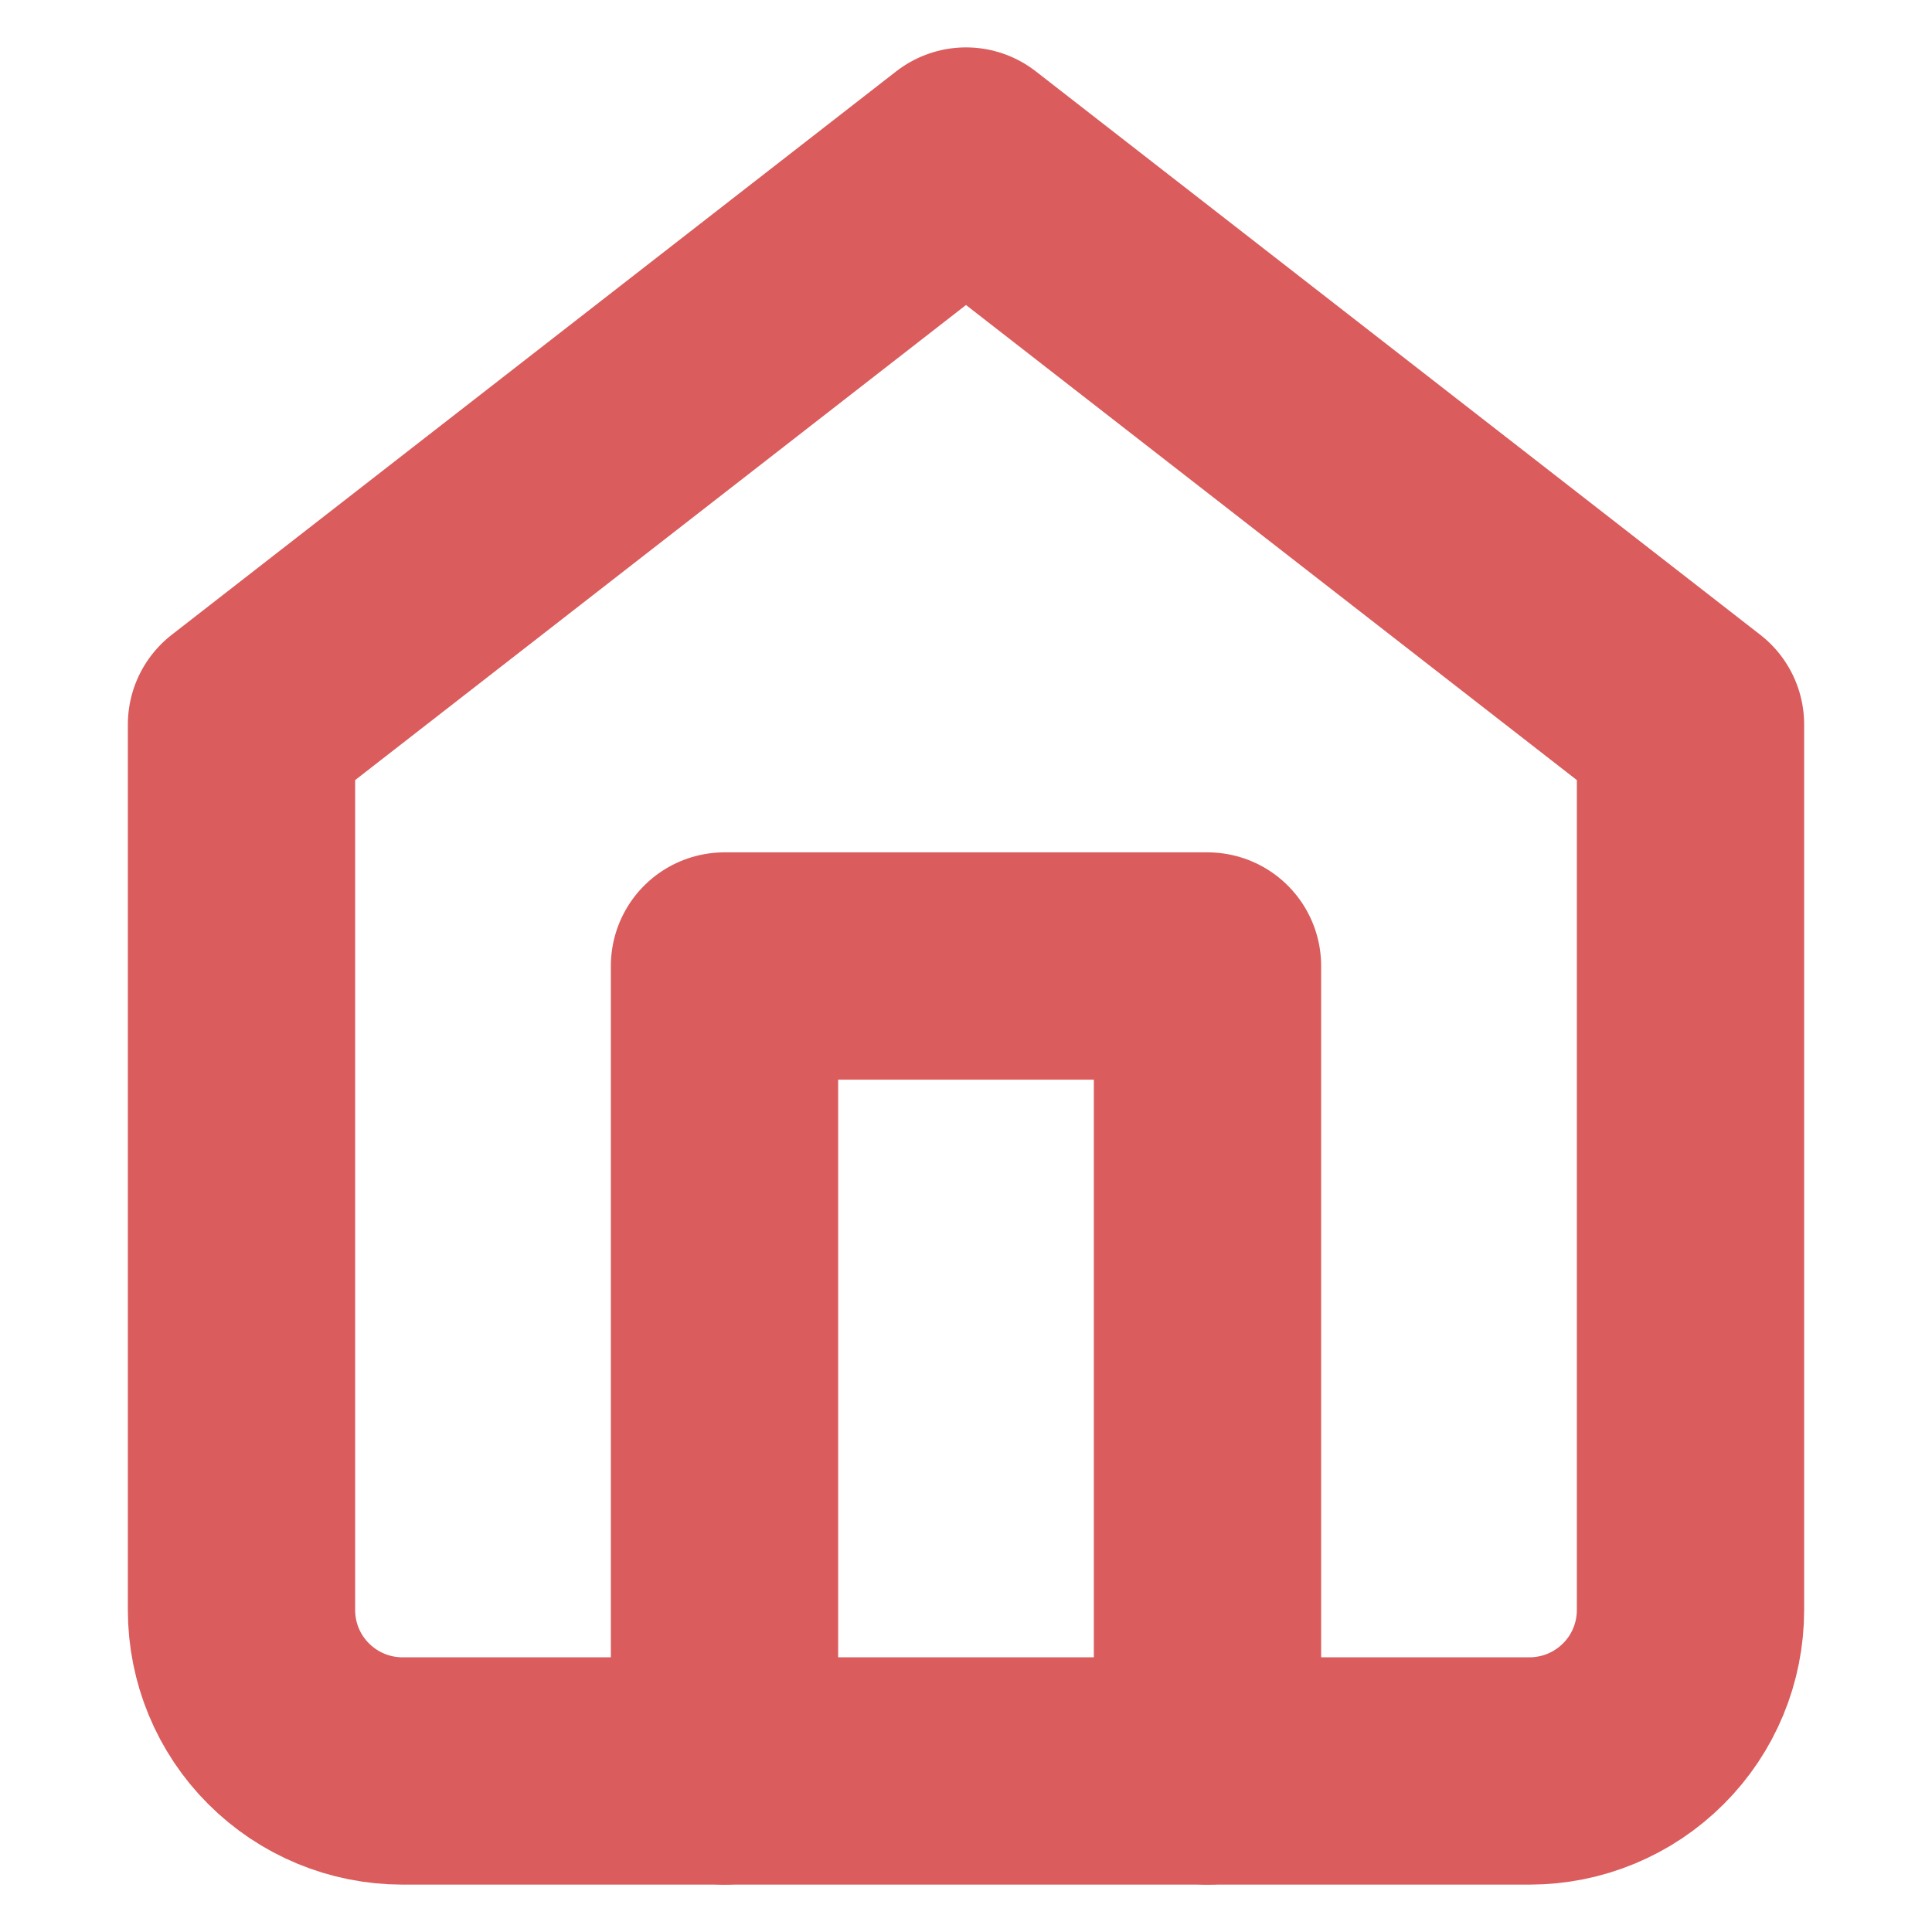
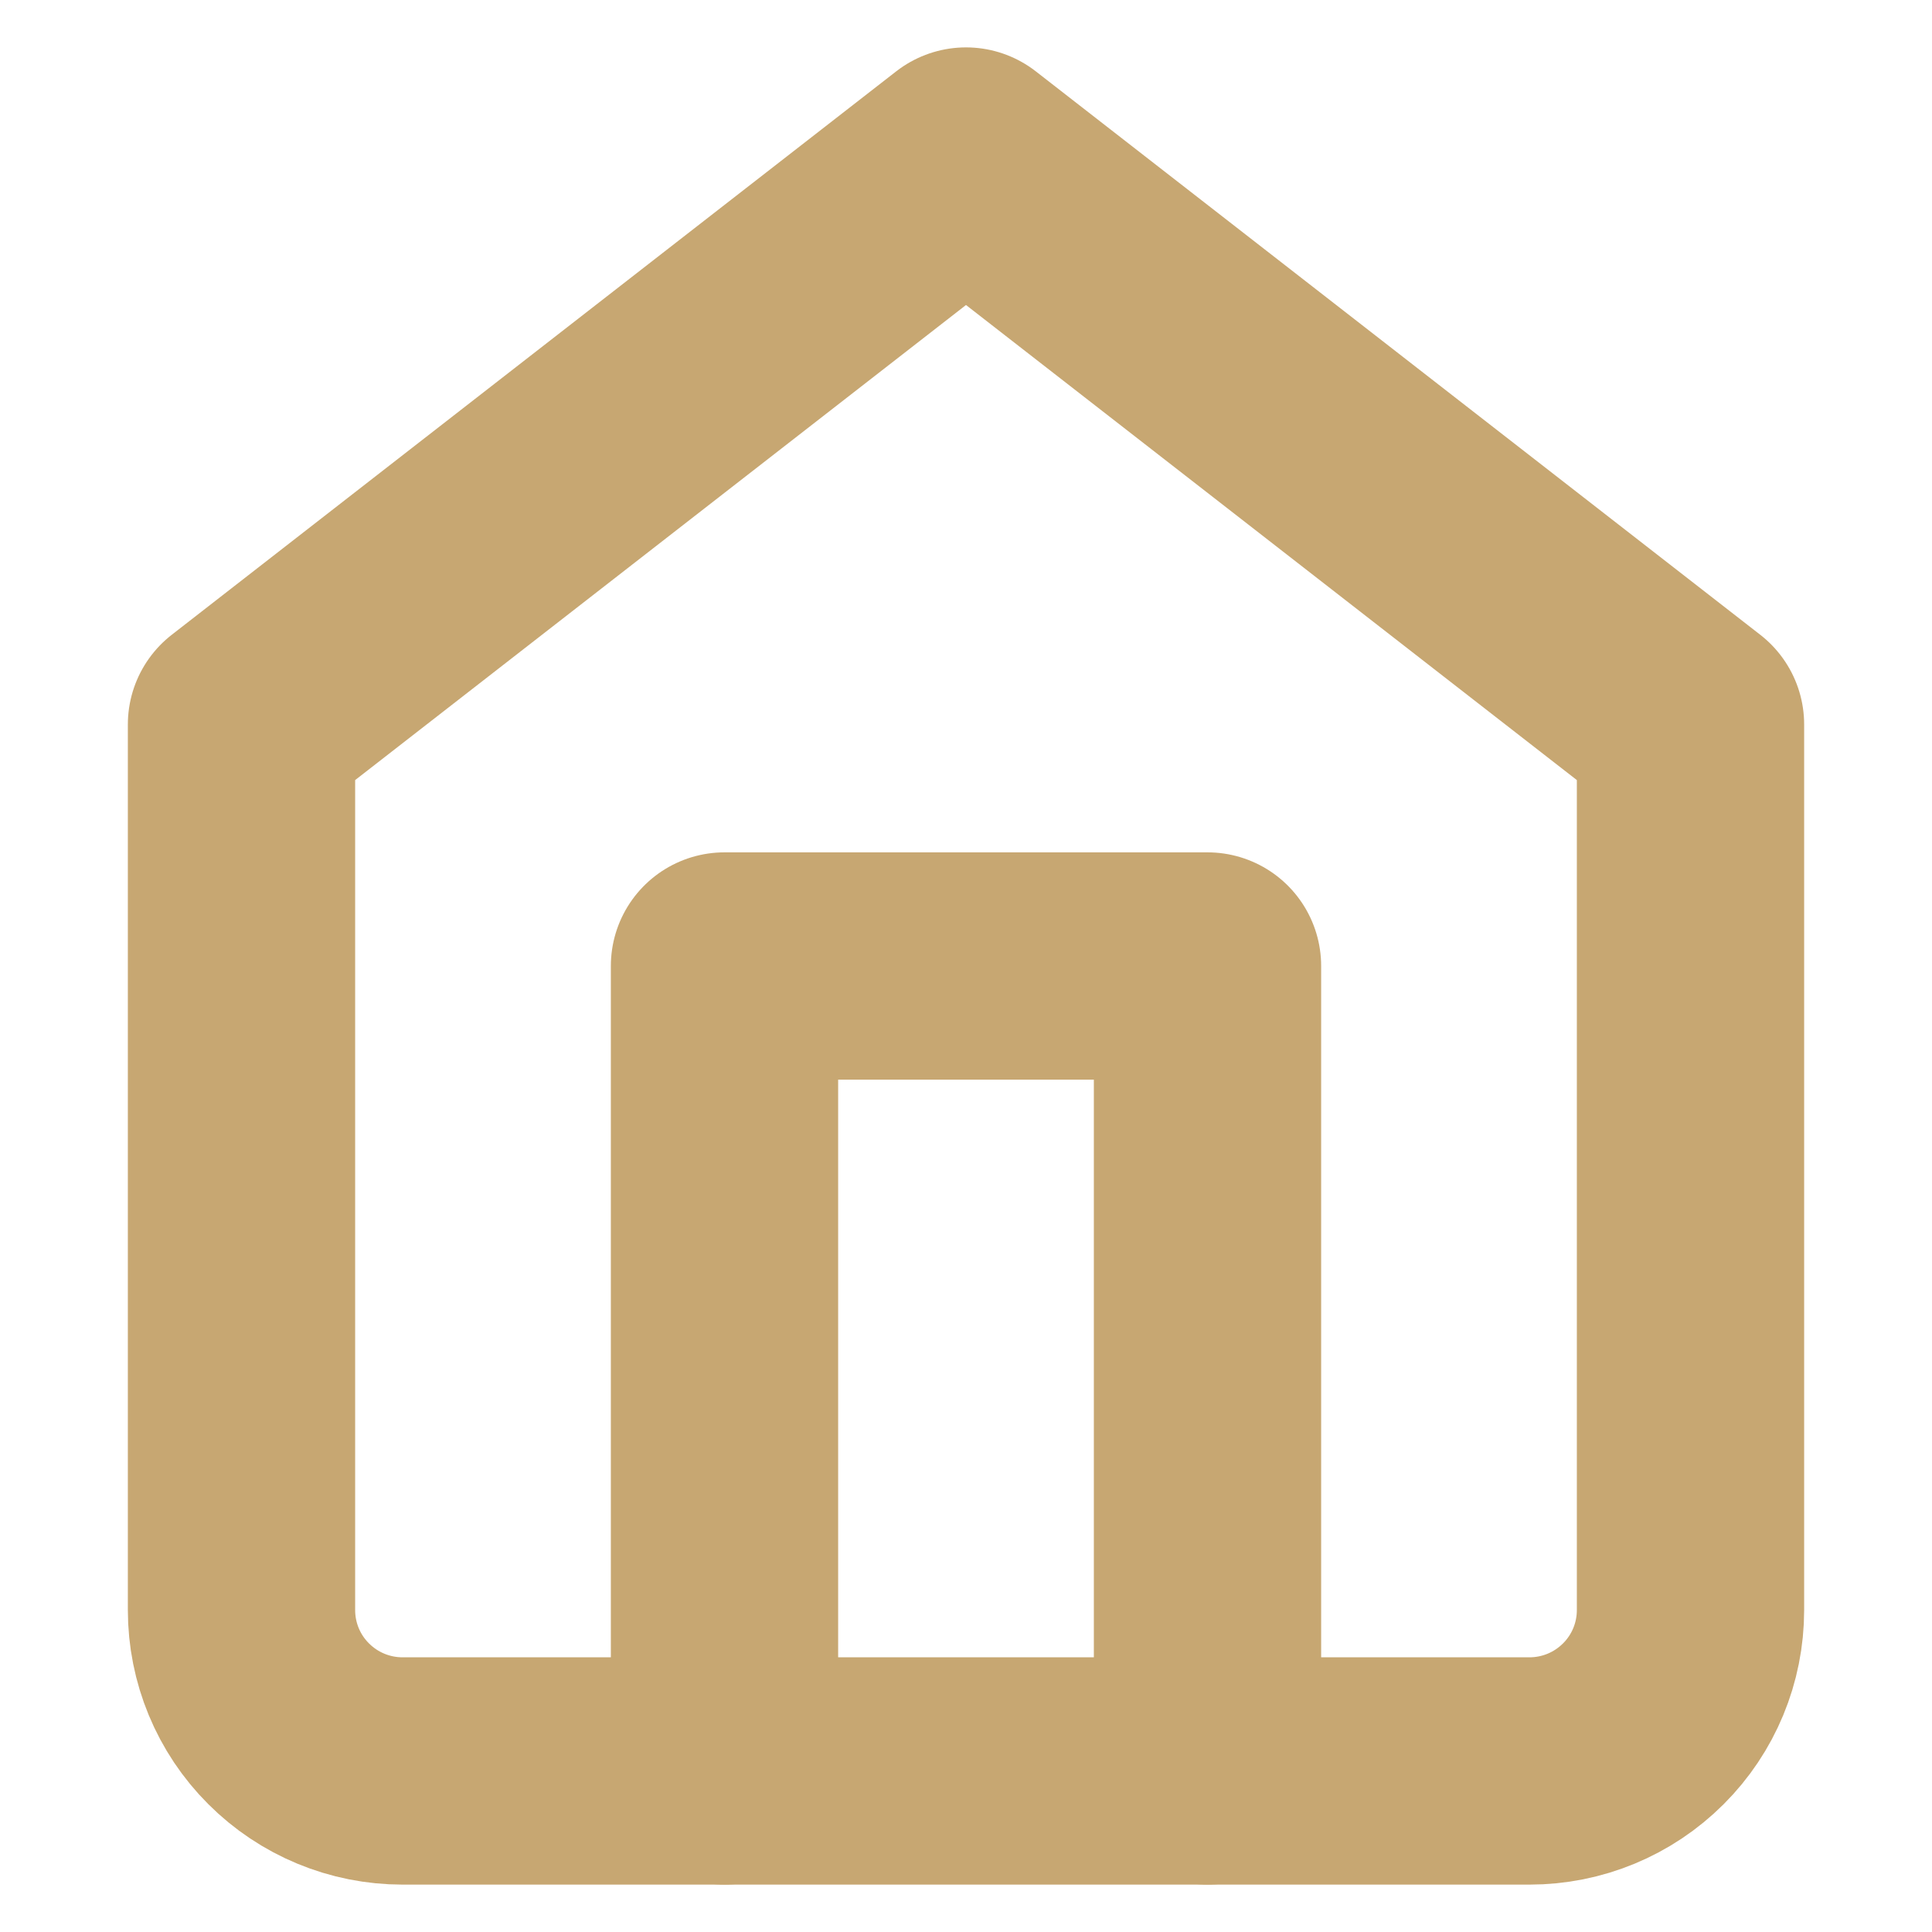
<svg xmlns="http://www.w3.org/2000/svg" width="17" height="17" viewBox="0 0 17 17" fill="none">
-   <path d="M2.125 6.375L8.5 1.417L14.875 6.375V14.167C14.875 14.543 14.726 14.903 14.46 15.168C14.194 15.434 13.834 15.583 13.458 15.583H3.542C3.166 15.583 2.806 15.434 2.54 15.168C2.274 14.903 2.125 14.543 2.125 14.167V6.375Z" stroke="#DA5C5C" stroke-width="2" stroke-linecap="round" stroke-linejoin="round" />
-   <path d="M6.375 15.583V8.5H10.625V15.583" stroke="#DA5C5C" stroke-width="2" stroke-linecap="round" stroke-linejoin="round" />
+   <path d="M2.125 6.375L8.5 1.417L14.875 6.375V14.167C14.875 14.543 14.726 14.903 14.46 15.168C14.194 15.434 13.834 15.583 13.458 15.583H3.542C3.166 15.583 2.806 15.434 2.54 15.168C2.274 14.903 2.125 14.543 2.125 14.167V6.375Z" stroke="#c7a772" stroke-width="2" stroke-linecap="round" stroke-linejoin="round" />
+   <path d="M6.375 15.583V8.5H10.625V15.583" stroke="#c7a772" stroke-width="2" stroke-linecap="round" stroke-linejoin="round" />
</svg>
